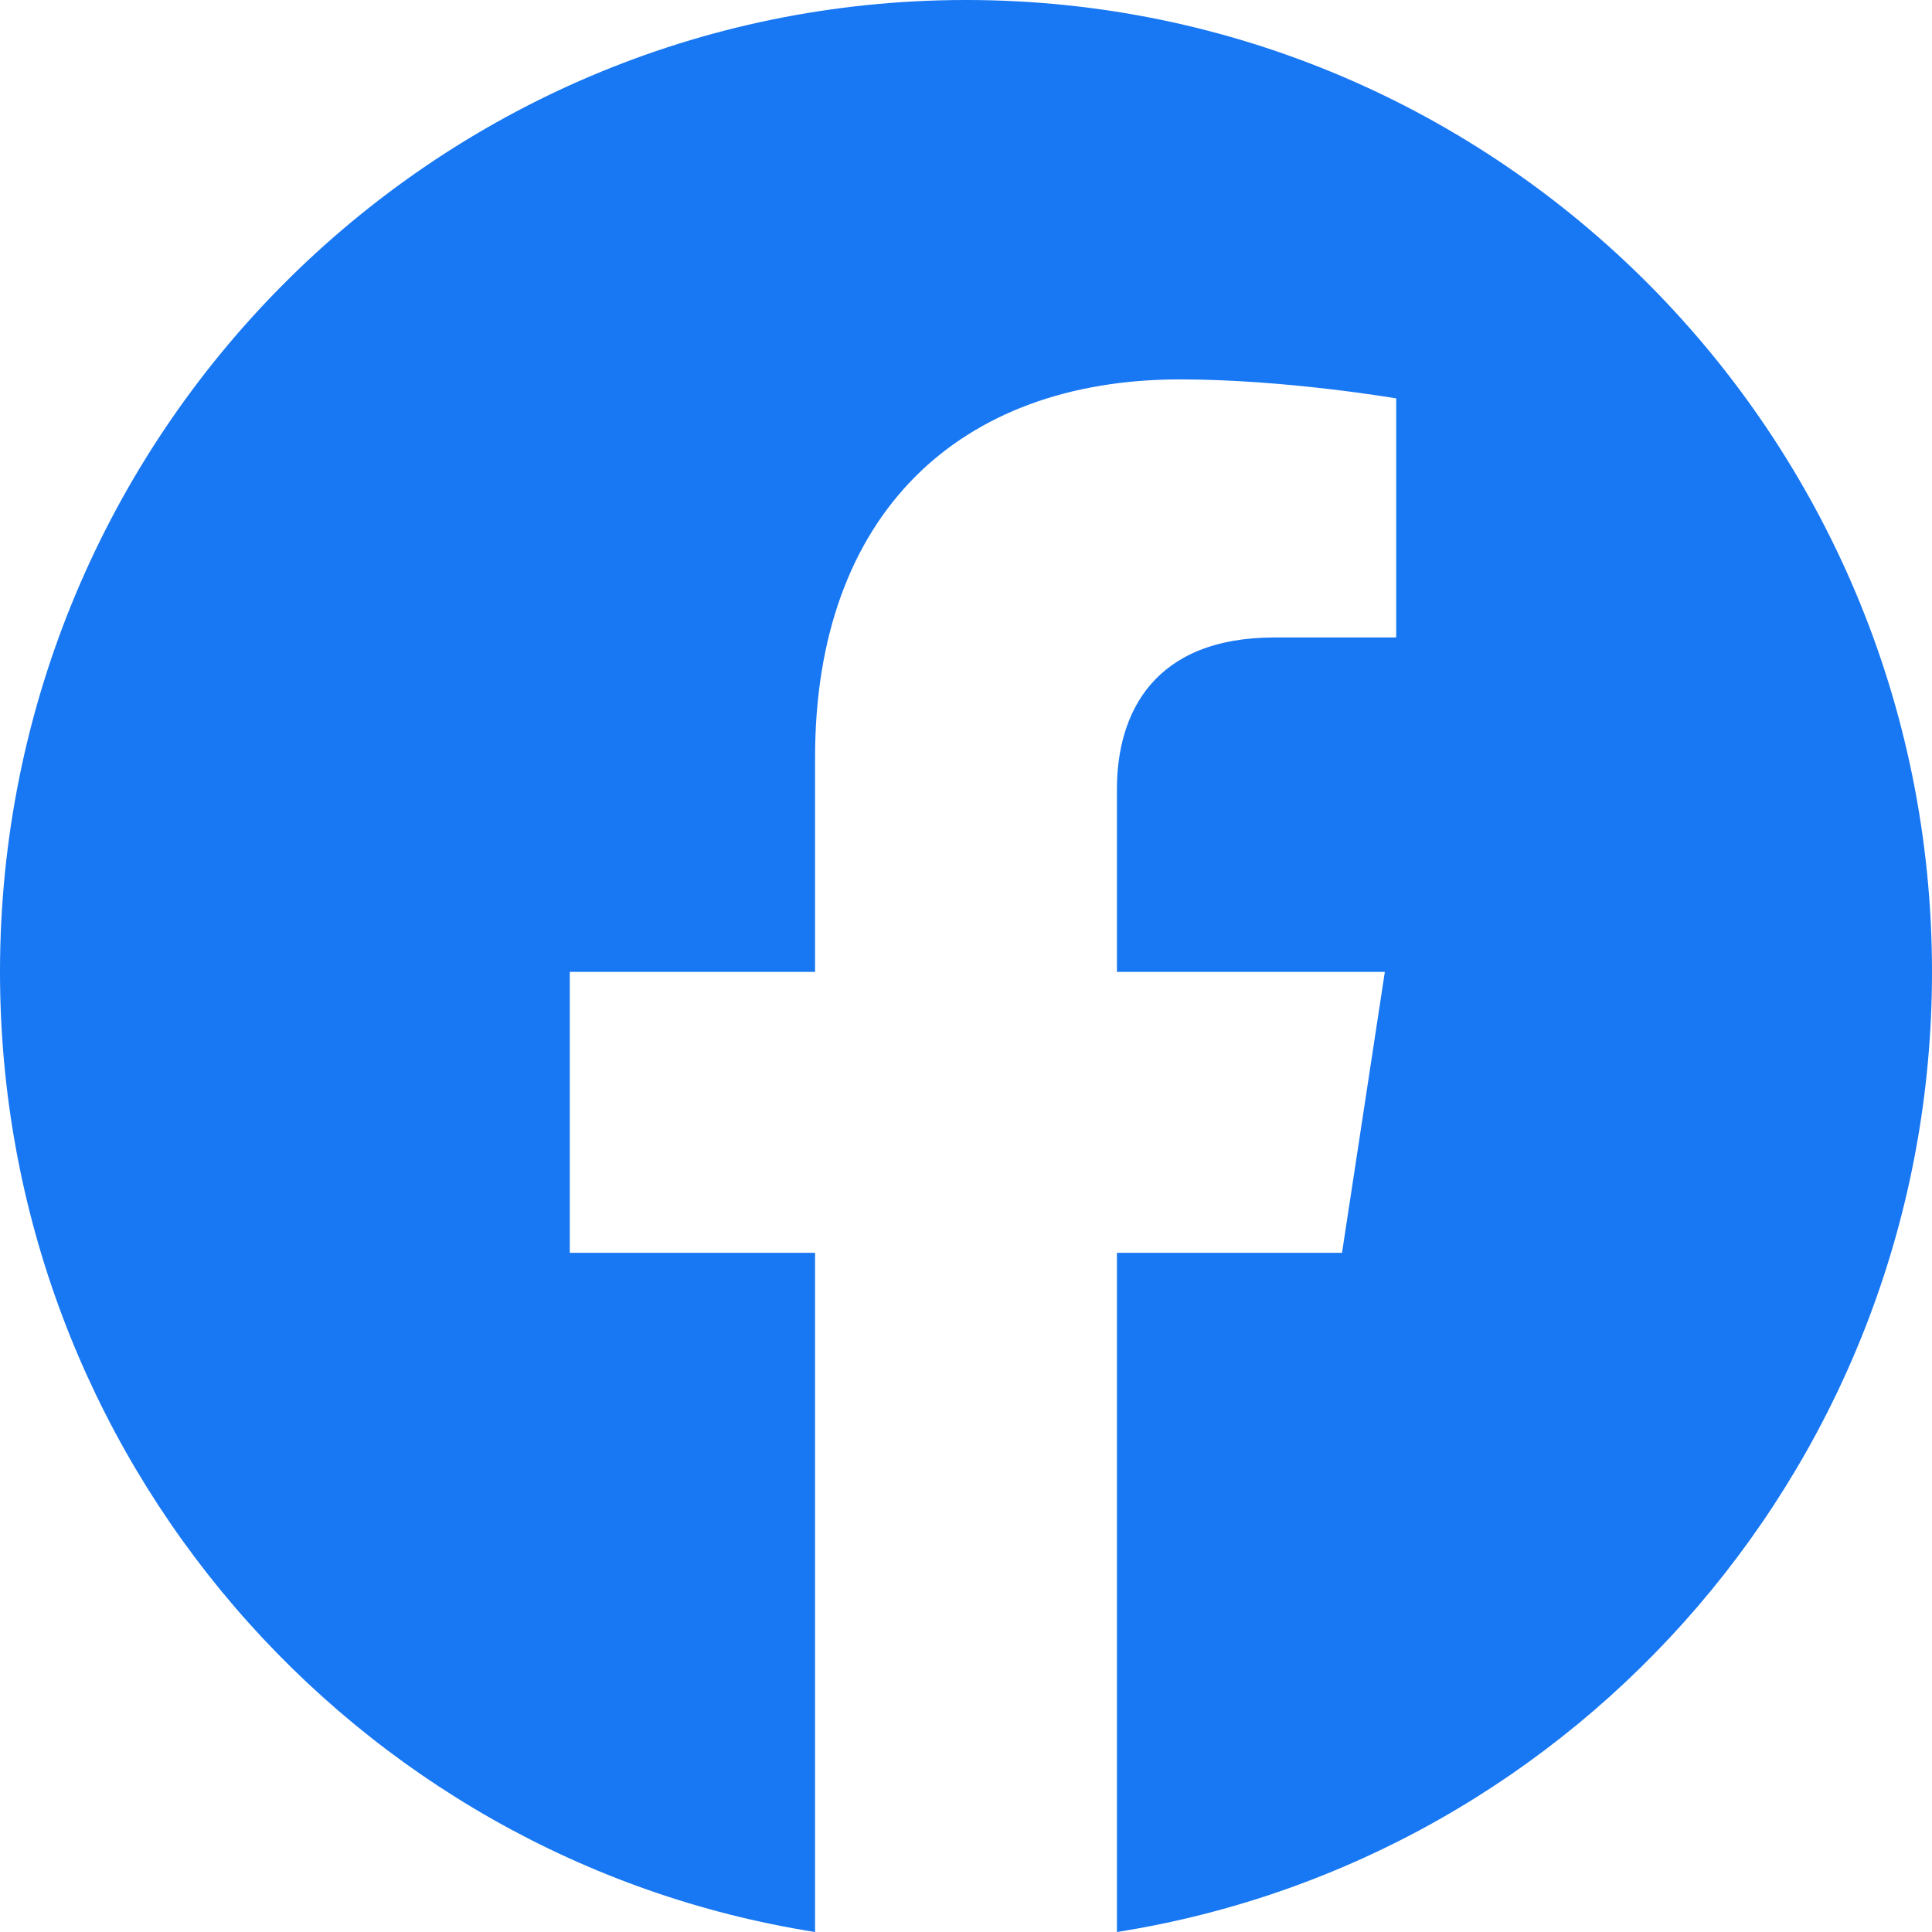
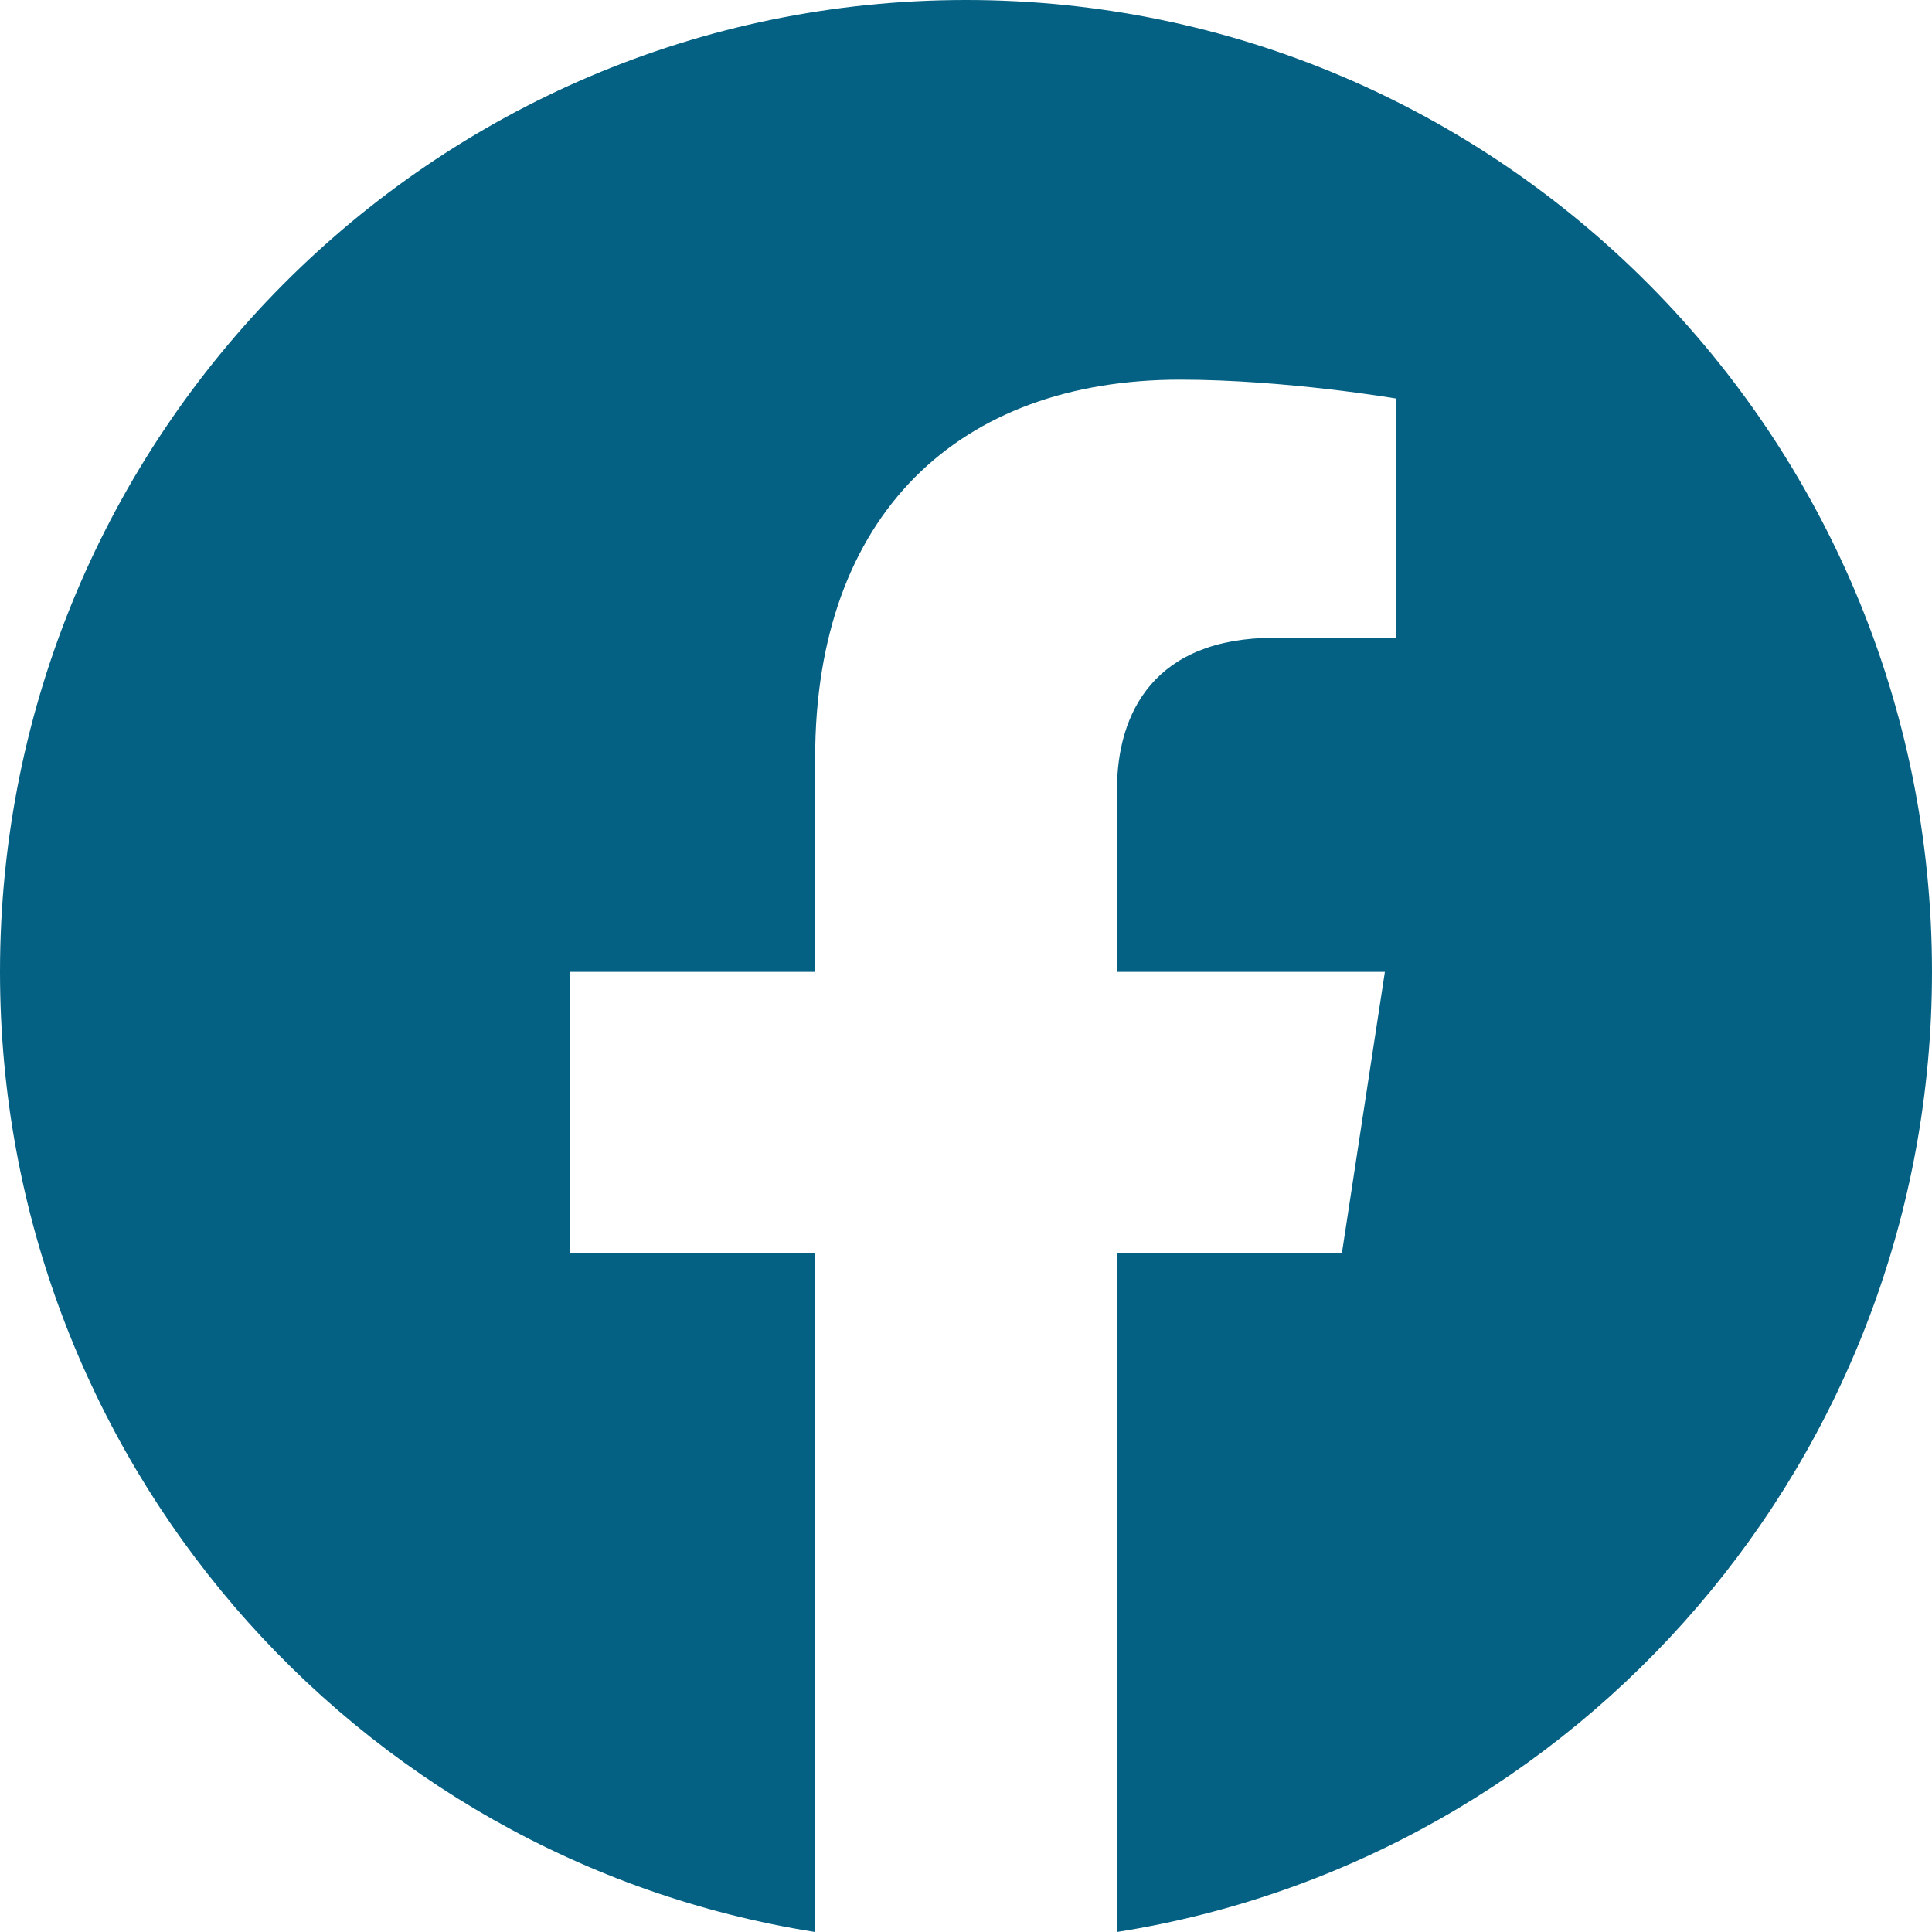
- <svg xmlns="http://www.w3.org/2000/svg" viewBox="0 0 24 24" fill="#1877f2">
-   <path d="M24 12.073C24 5.405 18.627 0 12 0S0 5.405 0 12.073C0 18.1 4.388 23.094 10.125 24v-8.437H7.078v-3.49h3.047V9.41c0-3.025 1.792-4.697 4.533-4.697 1.312 0 2.686.236 2.686.236v2.97h-1.513c-1.491 0-1.956.93-1.956 1.883v2.271h3.328l-.532 3.49h-2.796V24C19.612 23.094 24 18.1 24 12.073z" />
+ <svg xmlns="http://www.w3.org/2000/svg" width="27" height="27" viewBox="0 0 27 27">
+   <path fill="#046183" d="M27 13.582C27 6.081 20.956 0 13.5 0S0 6.08 0 13.582C0 20.362 4.937 25.98 11.39 27v-9.492H7.964v-3.926h3.428V10.59c0-3.404 2.015-5.284 5.098-5.284 1.477 0 3.023.264 3.023.264v3.343H17.81c-1.677 0-2.2 1.047-2.2 2.123v2.546h3.744l-.6 3.926H15.61V27C22.063 25.98 27 20.362 27 13.582" />
</svg>
